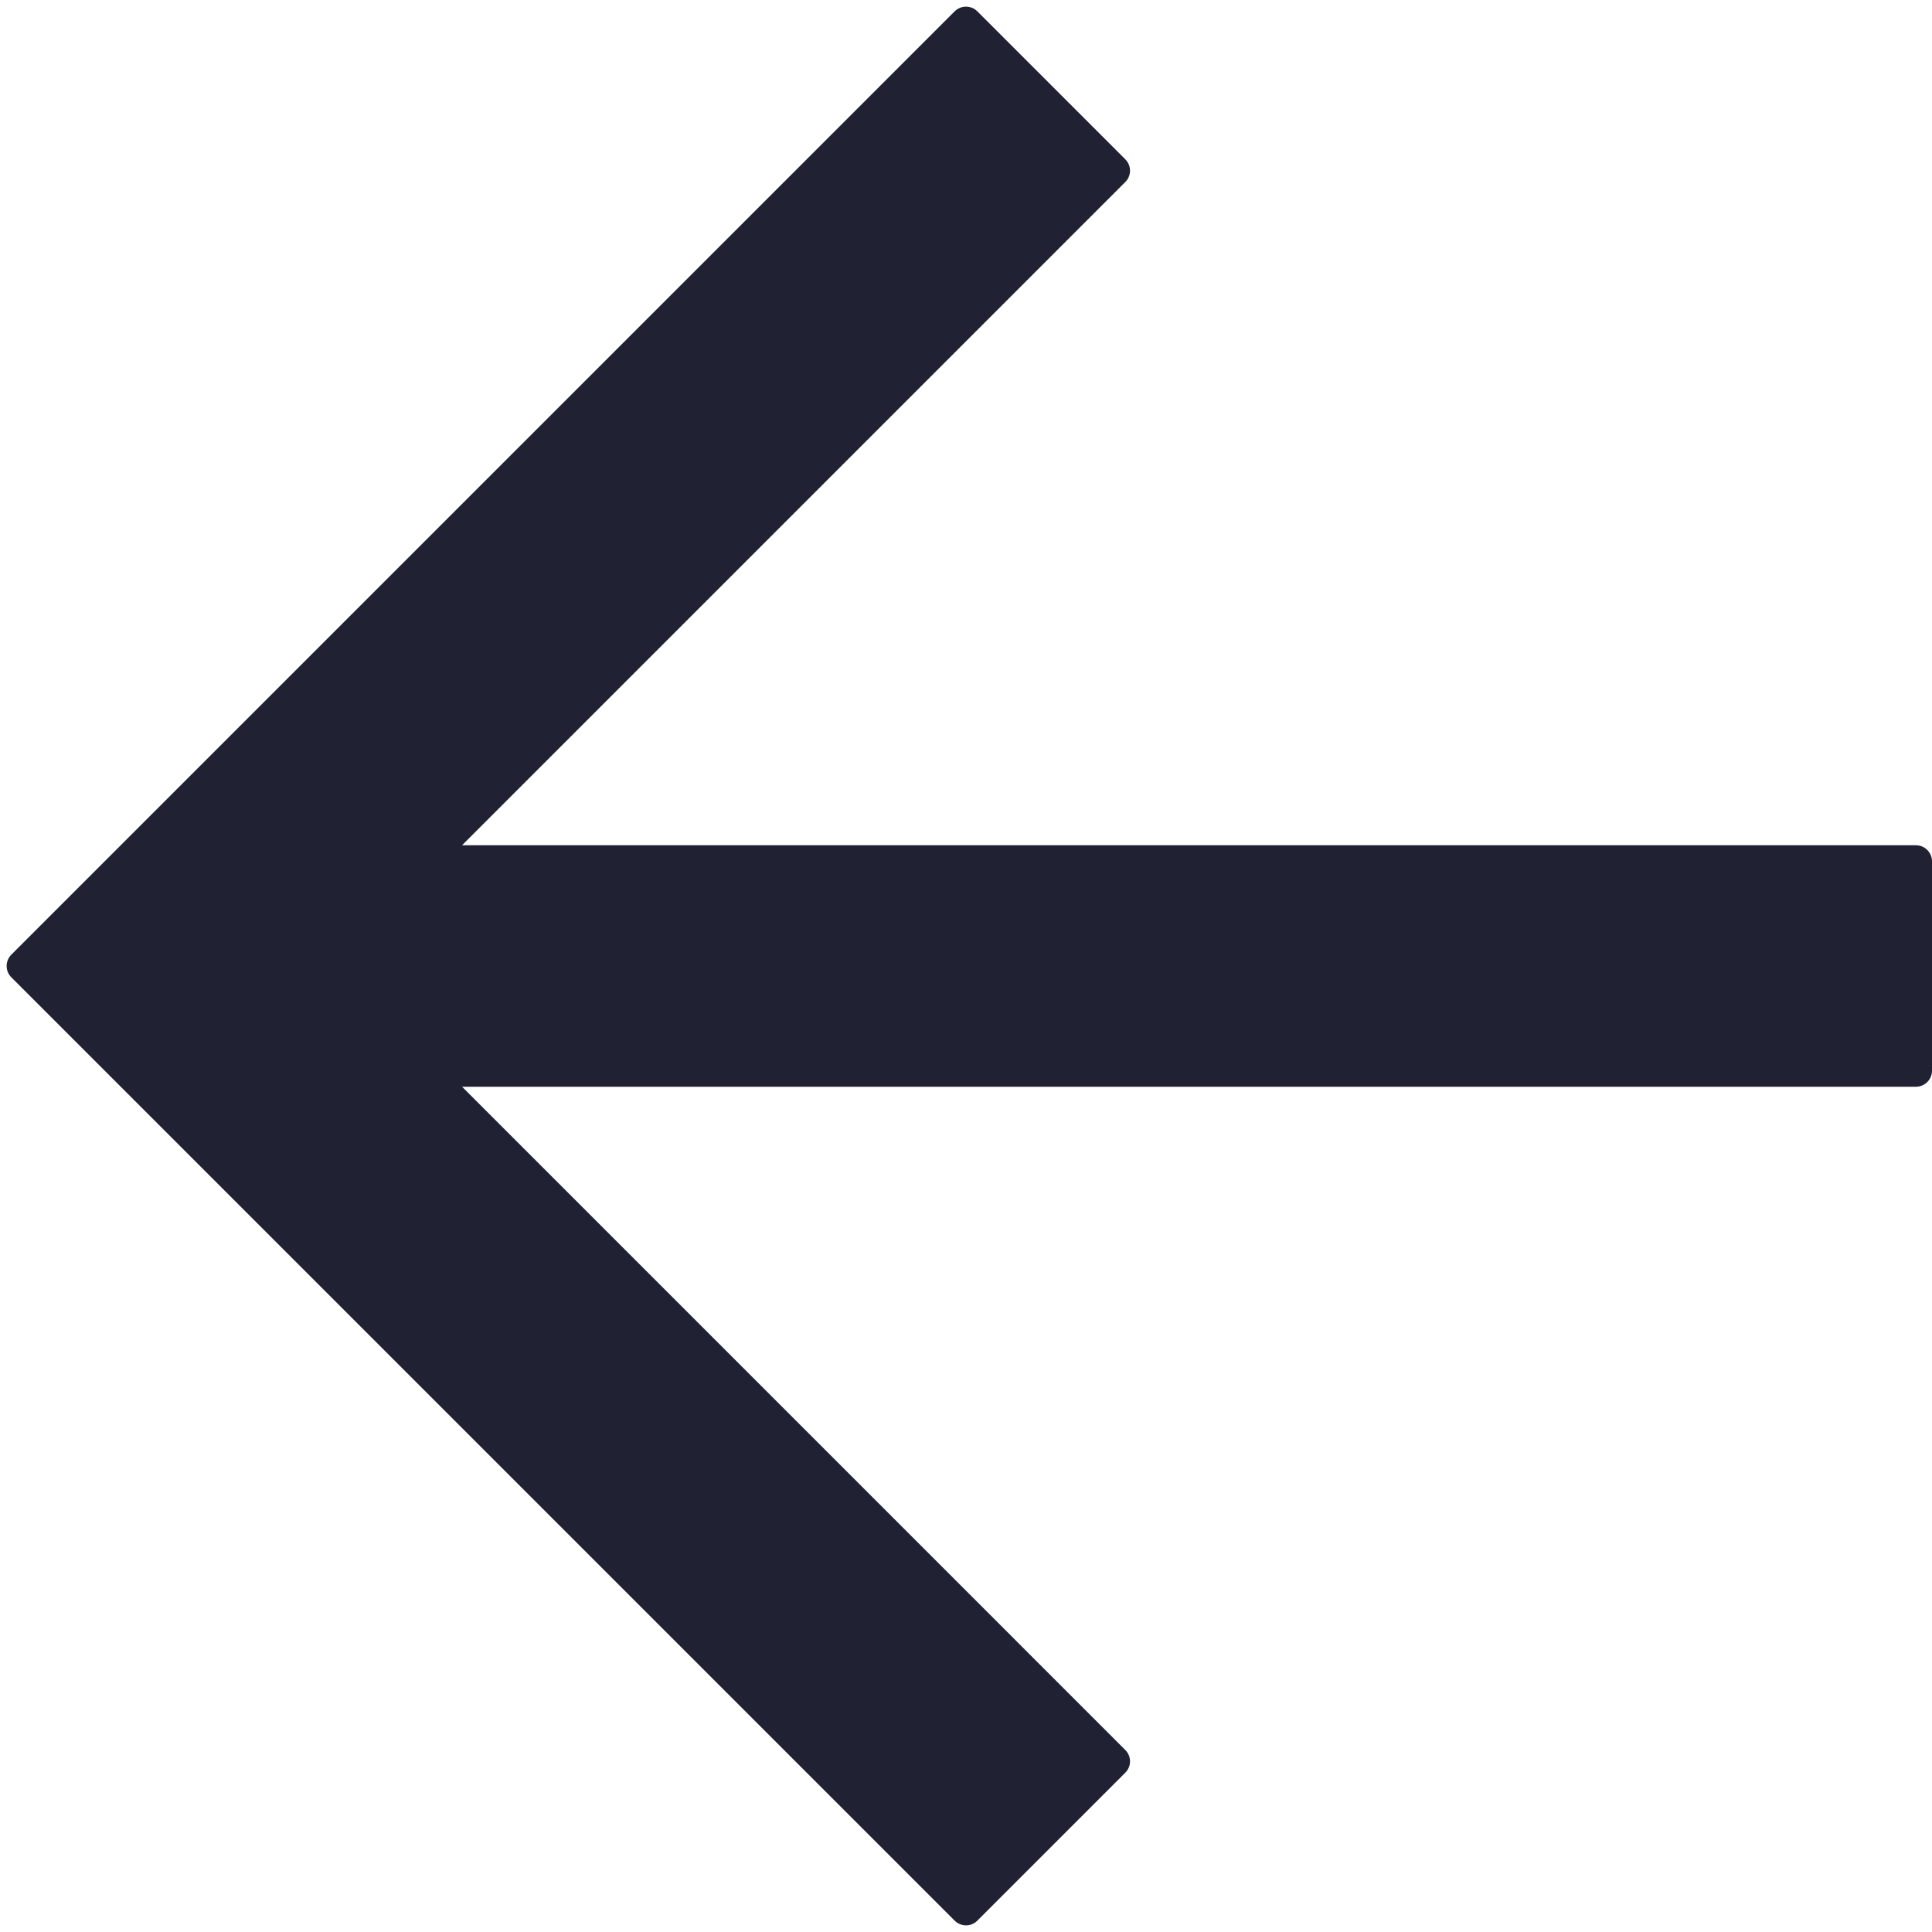
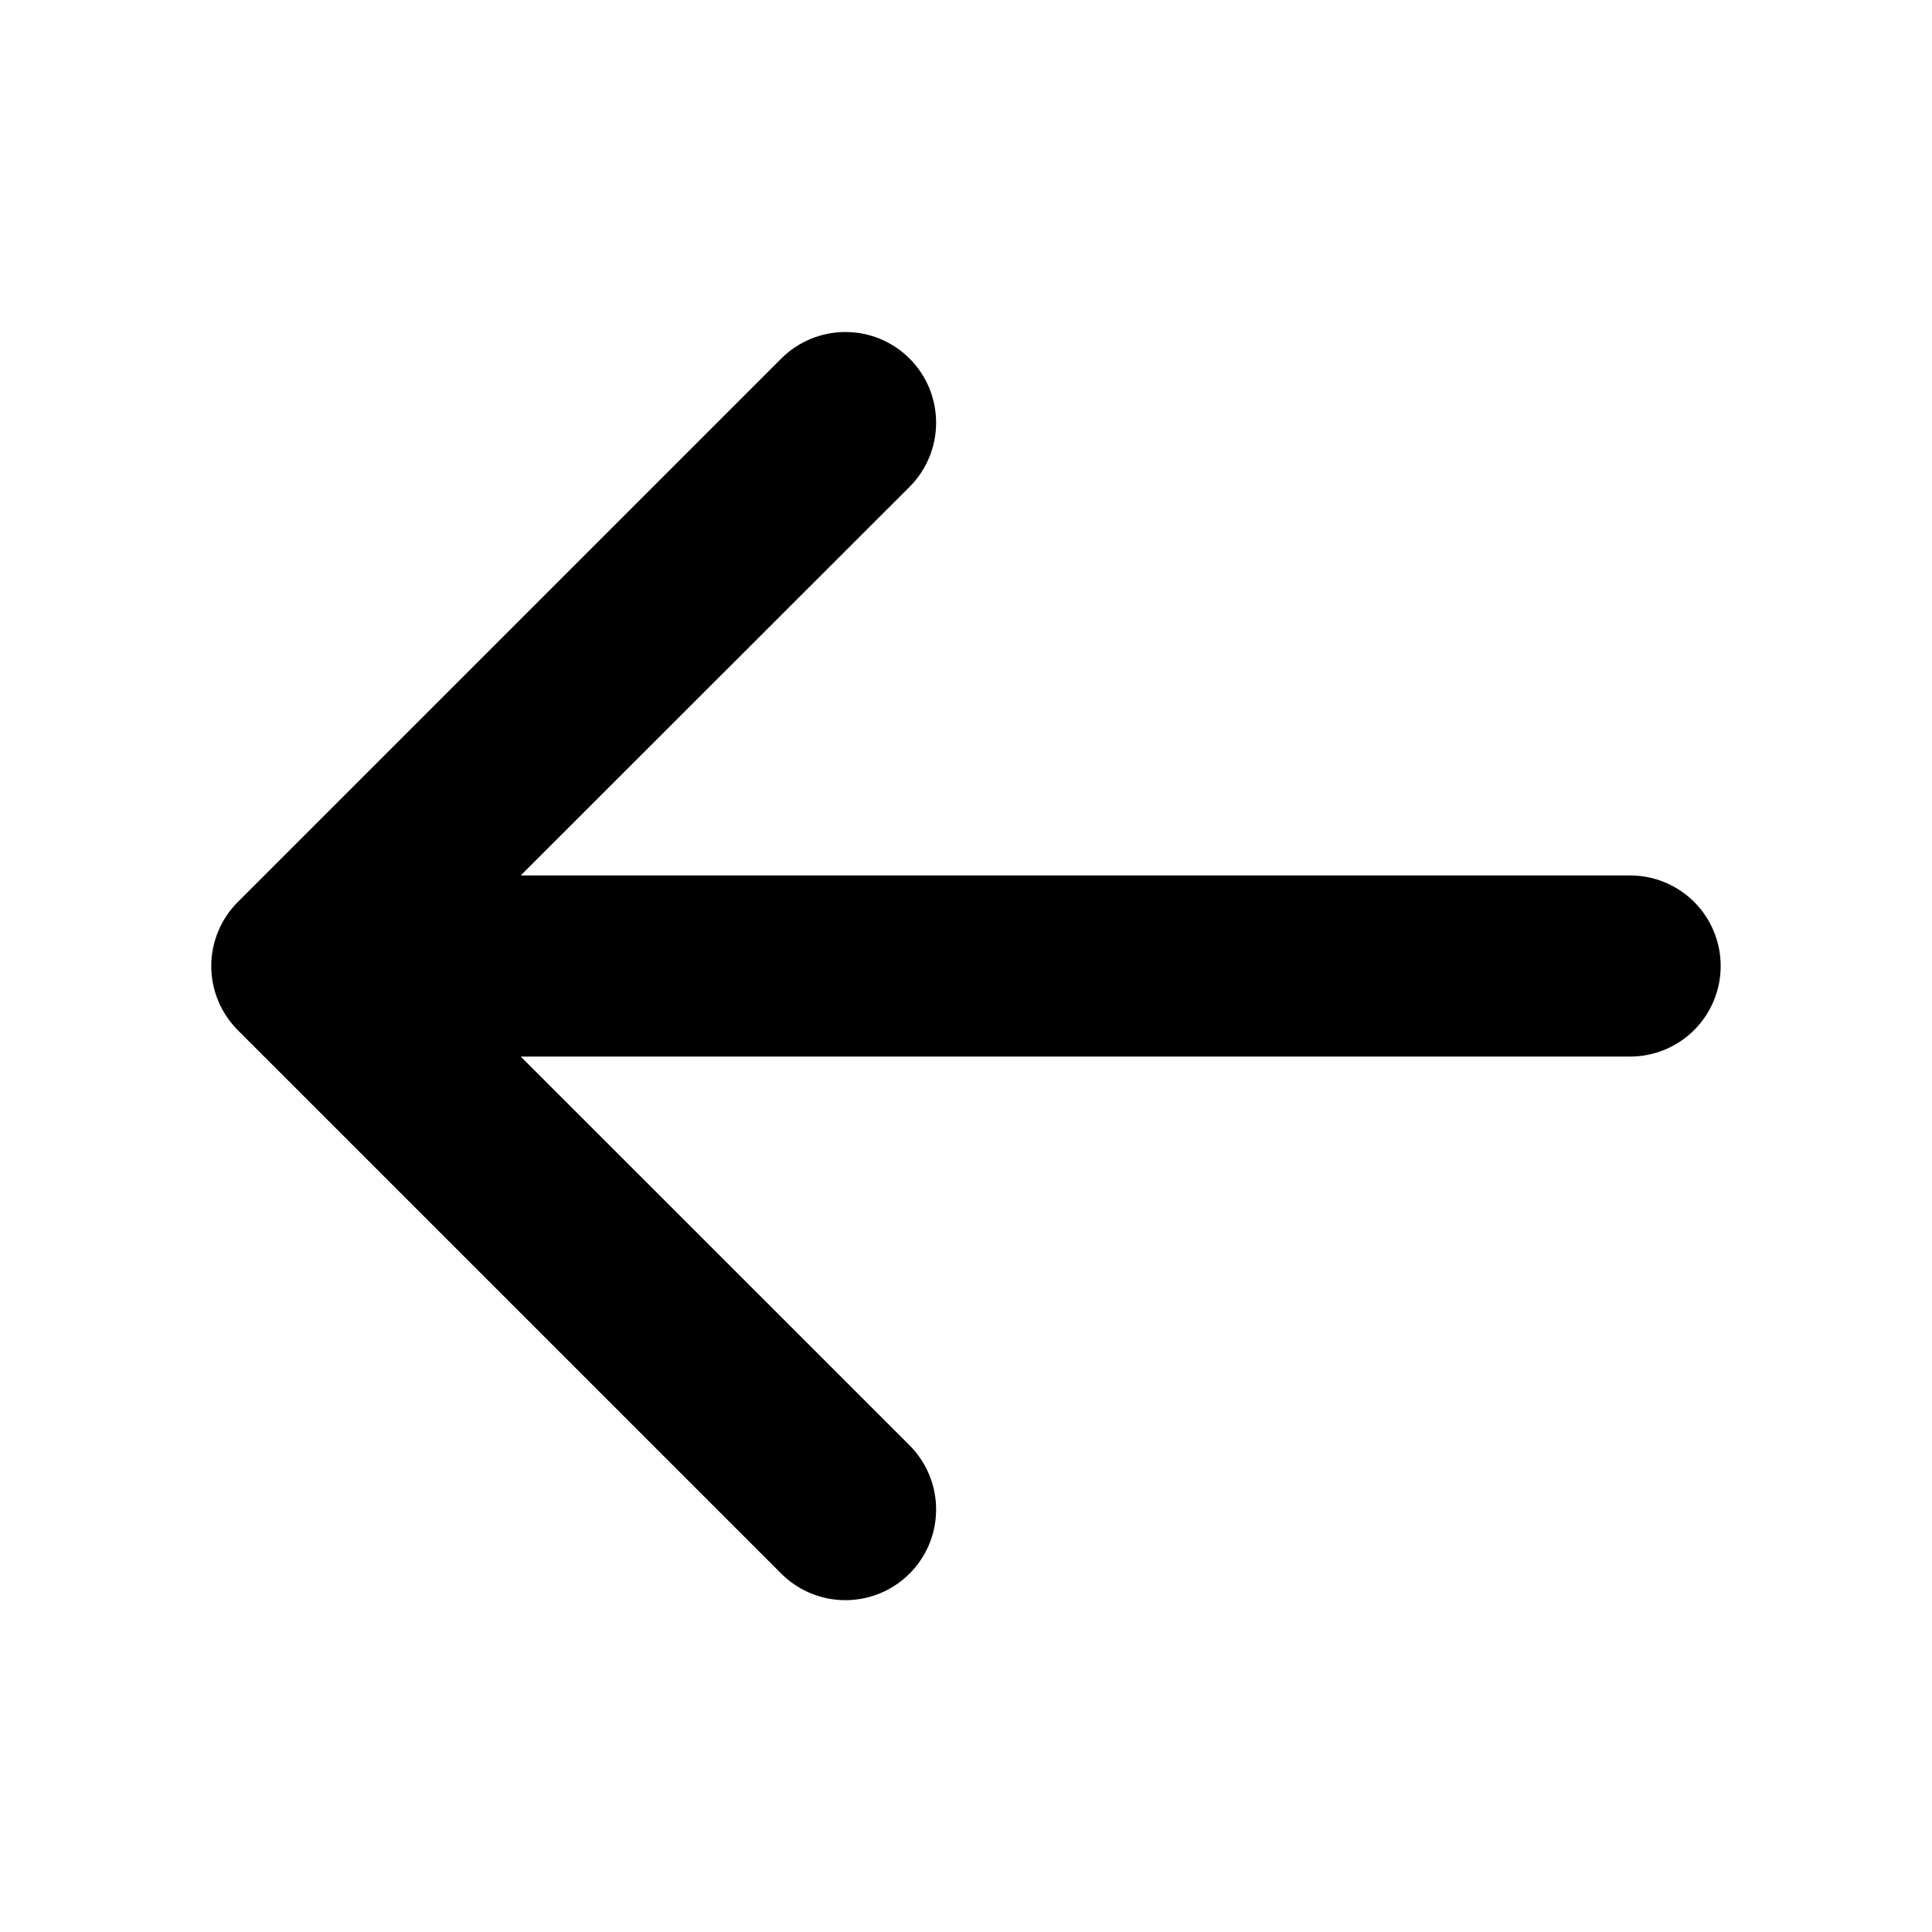
- <svg xmlns="http://www.w3.org/2000/svg" width="24" height="24" viewBox="0 0 24 24" fill="none">
-   <path d="M24 13.3C24 13.411 23.91 13.5 23.8 13.5H5.74L13.979 21.739C14.057 21.817 14.057 21.943 13.979 22.021L12.141 23.859C12.063 23.937 11.937 23.937 11.859 23.859L0.141 12.141C0.063 12.063 0.063 11.937 0.141 11.859L11.859 0.141C11.937 0.063 12.063 0.063 12.141 0.141L13.979 1.979C14.057 2.057 14.057 2.183 13.979 2.261L5.74 10.5H23.8C23.91 10.5 24 10.589 24 10.7V13.3Z" fill="#212134" />
+ <svg xmlns="http://www.w3.org/2000/svg" viewBox="0 0 32 32">
+   <path d="M28.5 16C28.5 16.398 28.342 16.779 28.061 17.061C27.779 17.342 27.398 17.5 27 17.5H8.625L15.065 23.939C15.347 24.221 15.505 24.603 15.505 25.001C15.505 25.4 15.347 25.782 15.065 26.064C14.783 26.346 14.401 26.504 14.002 26.504C13.604 26.504 13.222 26.346 12.94 26.064L3.94 17.064C3.8 16.924 3.689 16.759 3.614 16.576C3.538 16.394 3.499 16.199 3.499 16.001C3.499 15.804 3.538 15.608 3.614 15.426C3.689 15.244 3.8 15.078 3.94 14.939L12.94 5.939C13.08 5.799 13.245 5.689 13.428 5.613C13.61 5.538 13.805 5.499 14.002 5.499C14.2 5.499 14.395 5.538 14.578 5.613C14.76 5.689 14.925 5.799 15.065 5.939C15.205 6.078 15.315 6.244 15.391 6.426C15.466 6.609 15.505 6.804 15.505 7.001C15.505 7.199 15.466 7.394 15.391 7.576C15.315 7.759 15.205 7.924 15.065 8.064L8.625 14.5H27C27.398 14.5 27.779 14.658 28.061 14.939C28.342 15.221 28.5 15.602 28.5 16Z" />
</svg>
